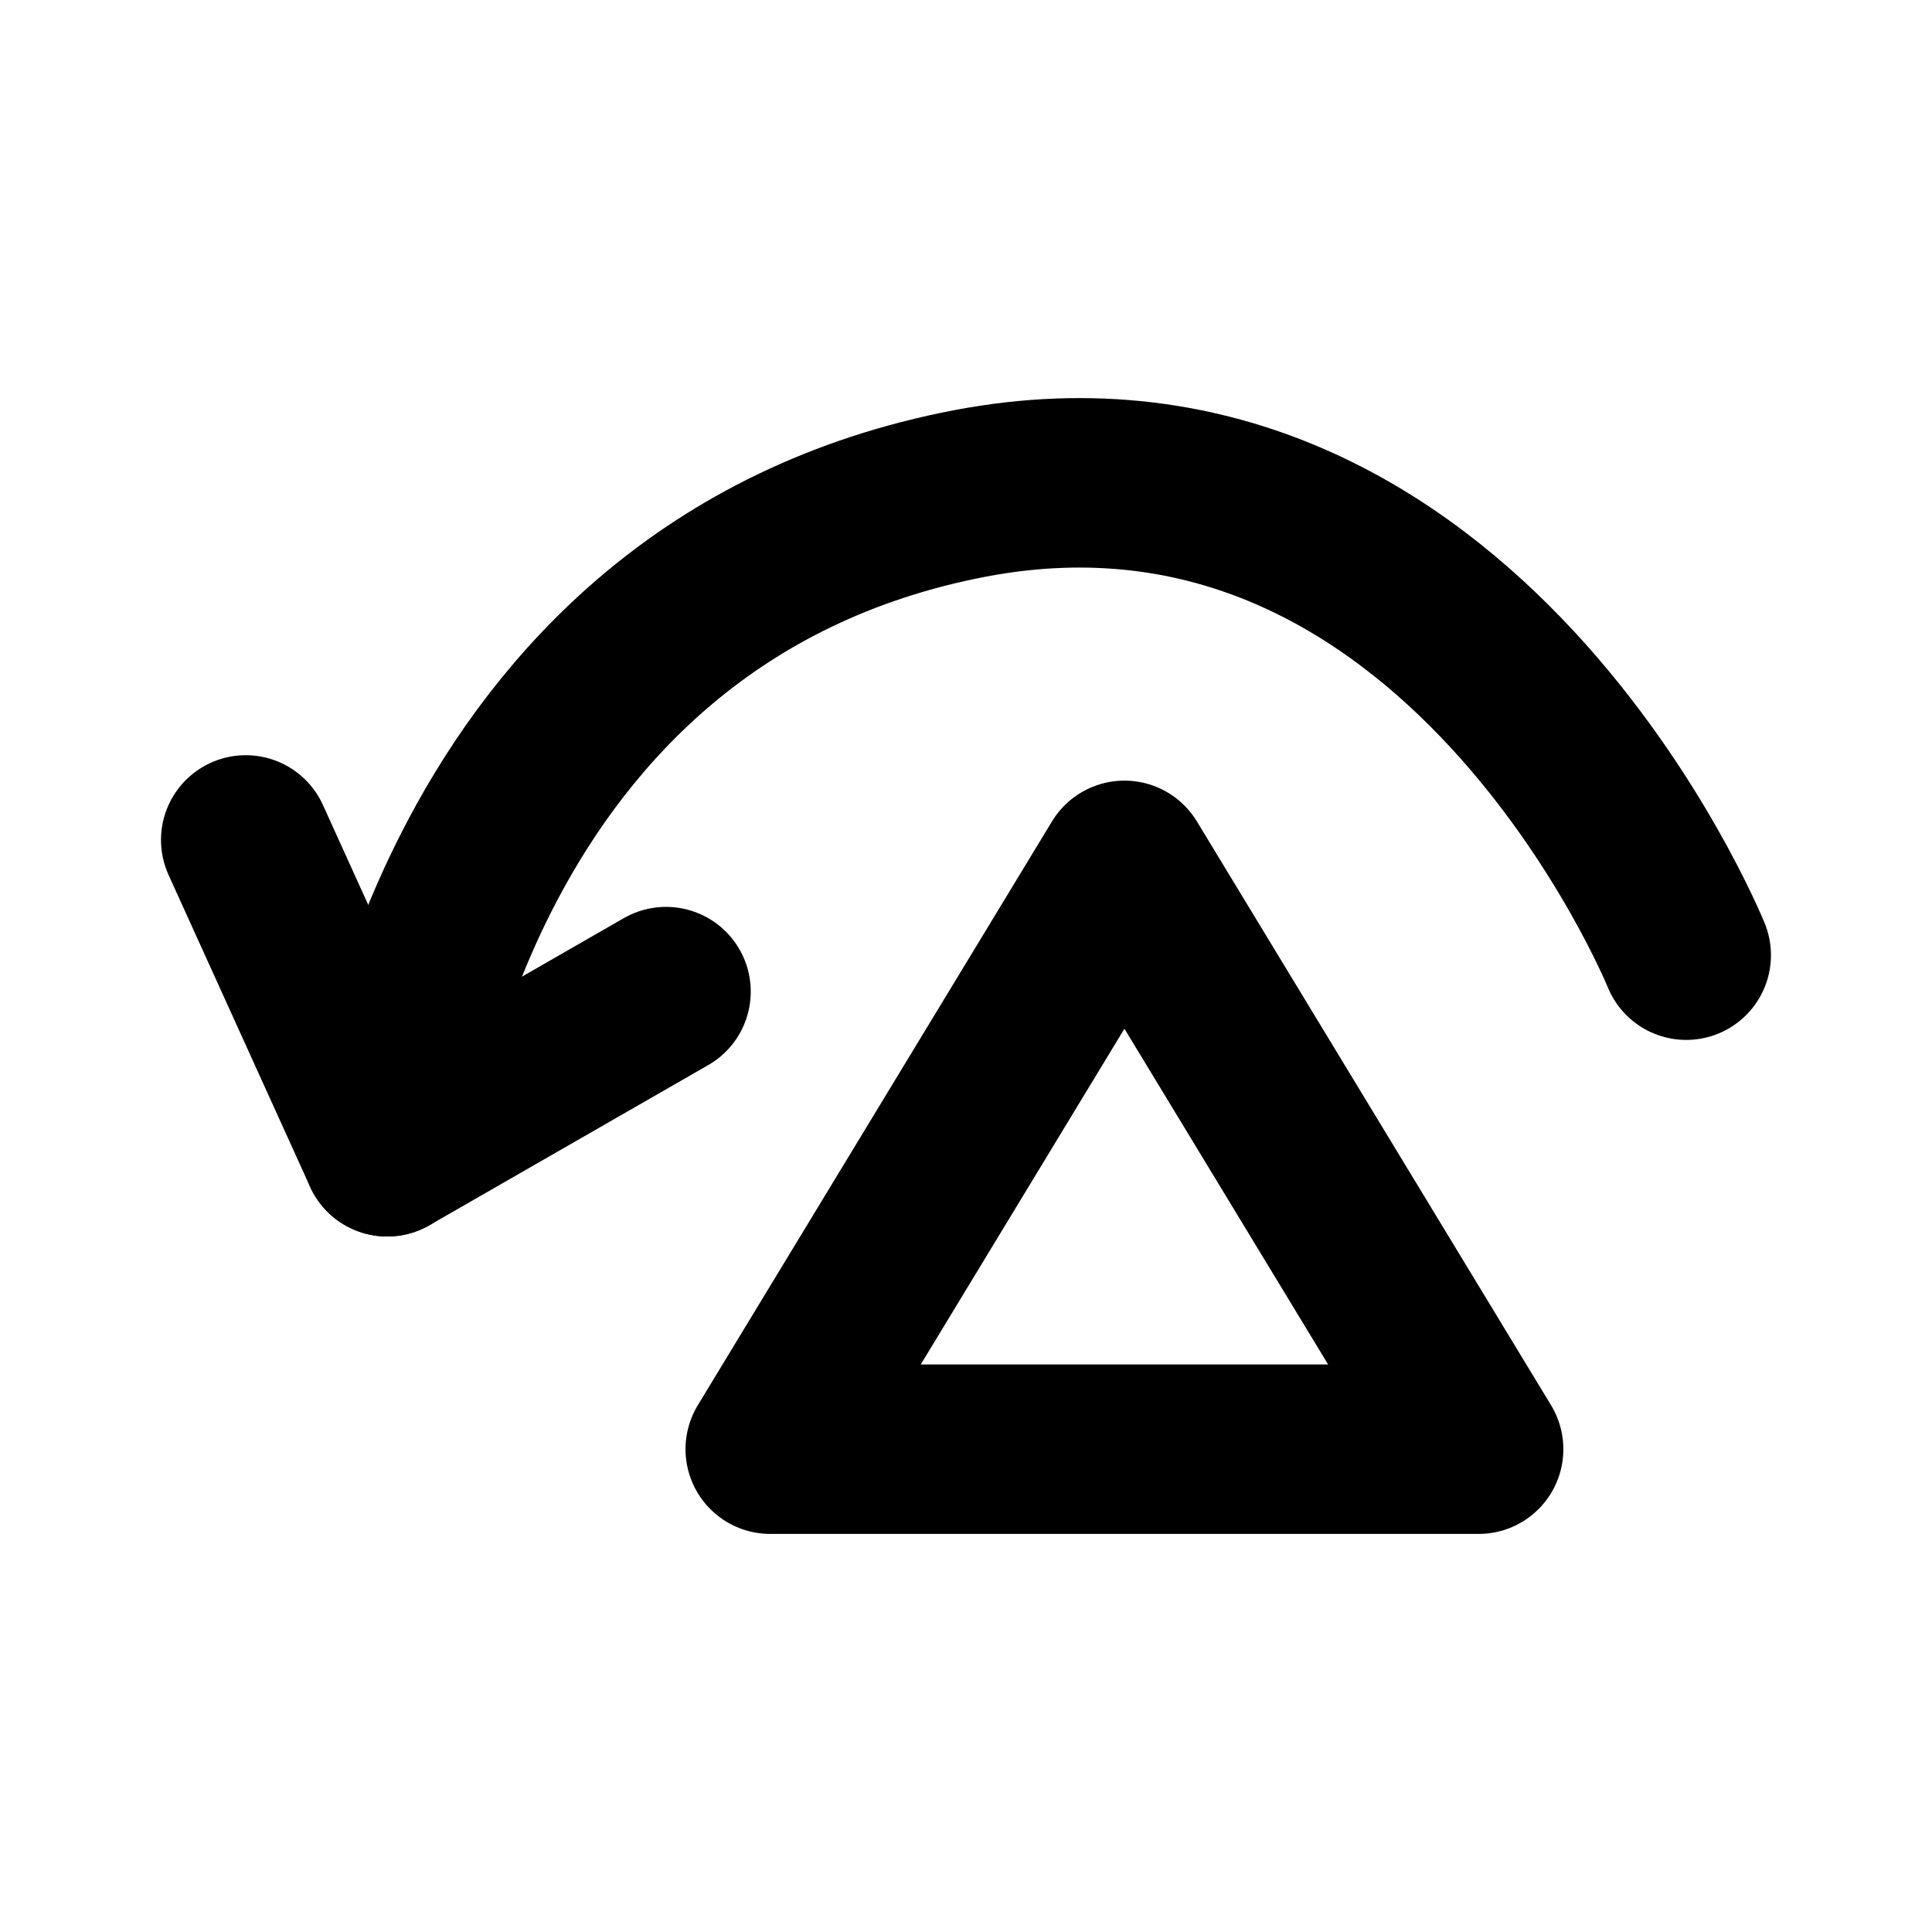
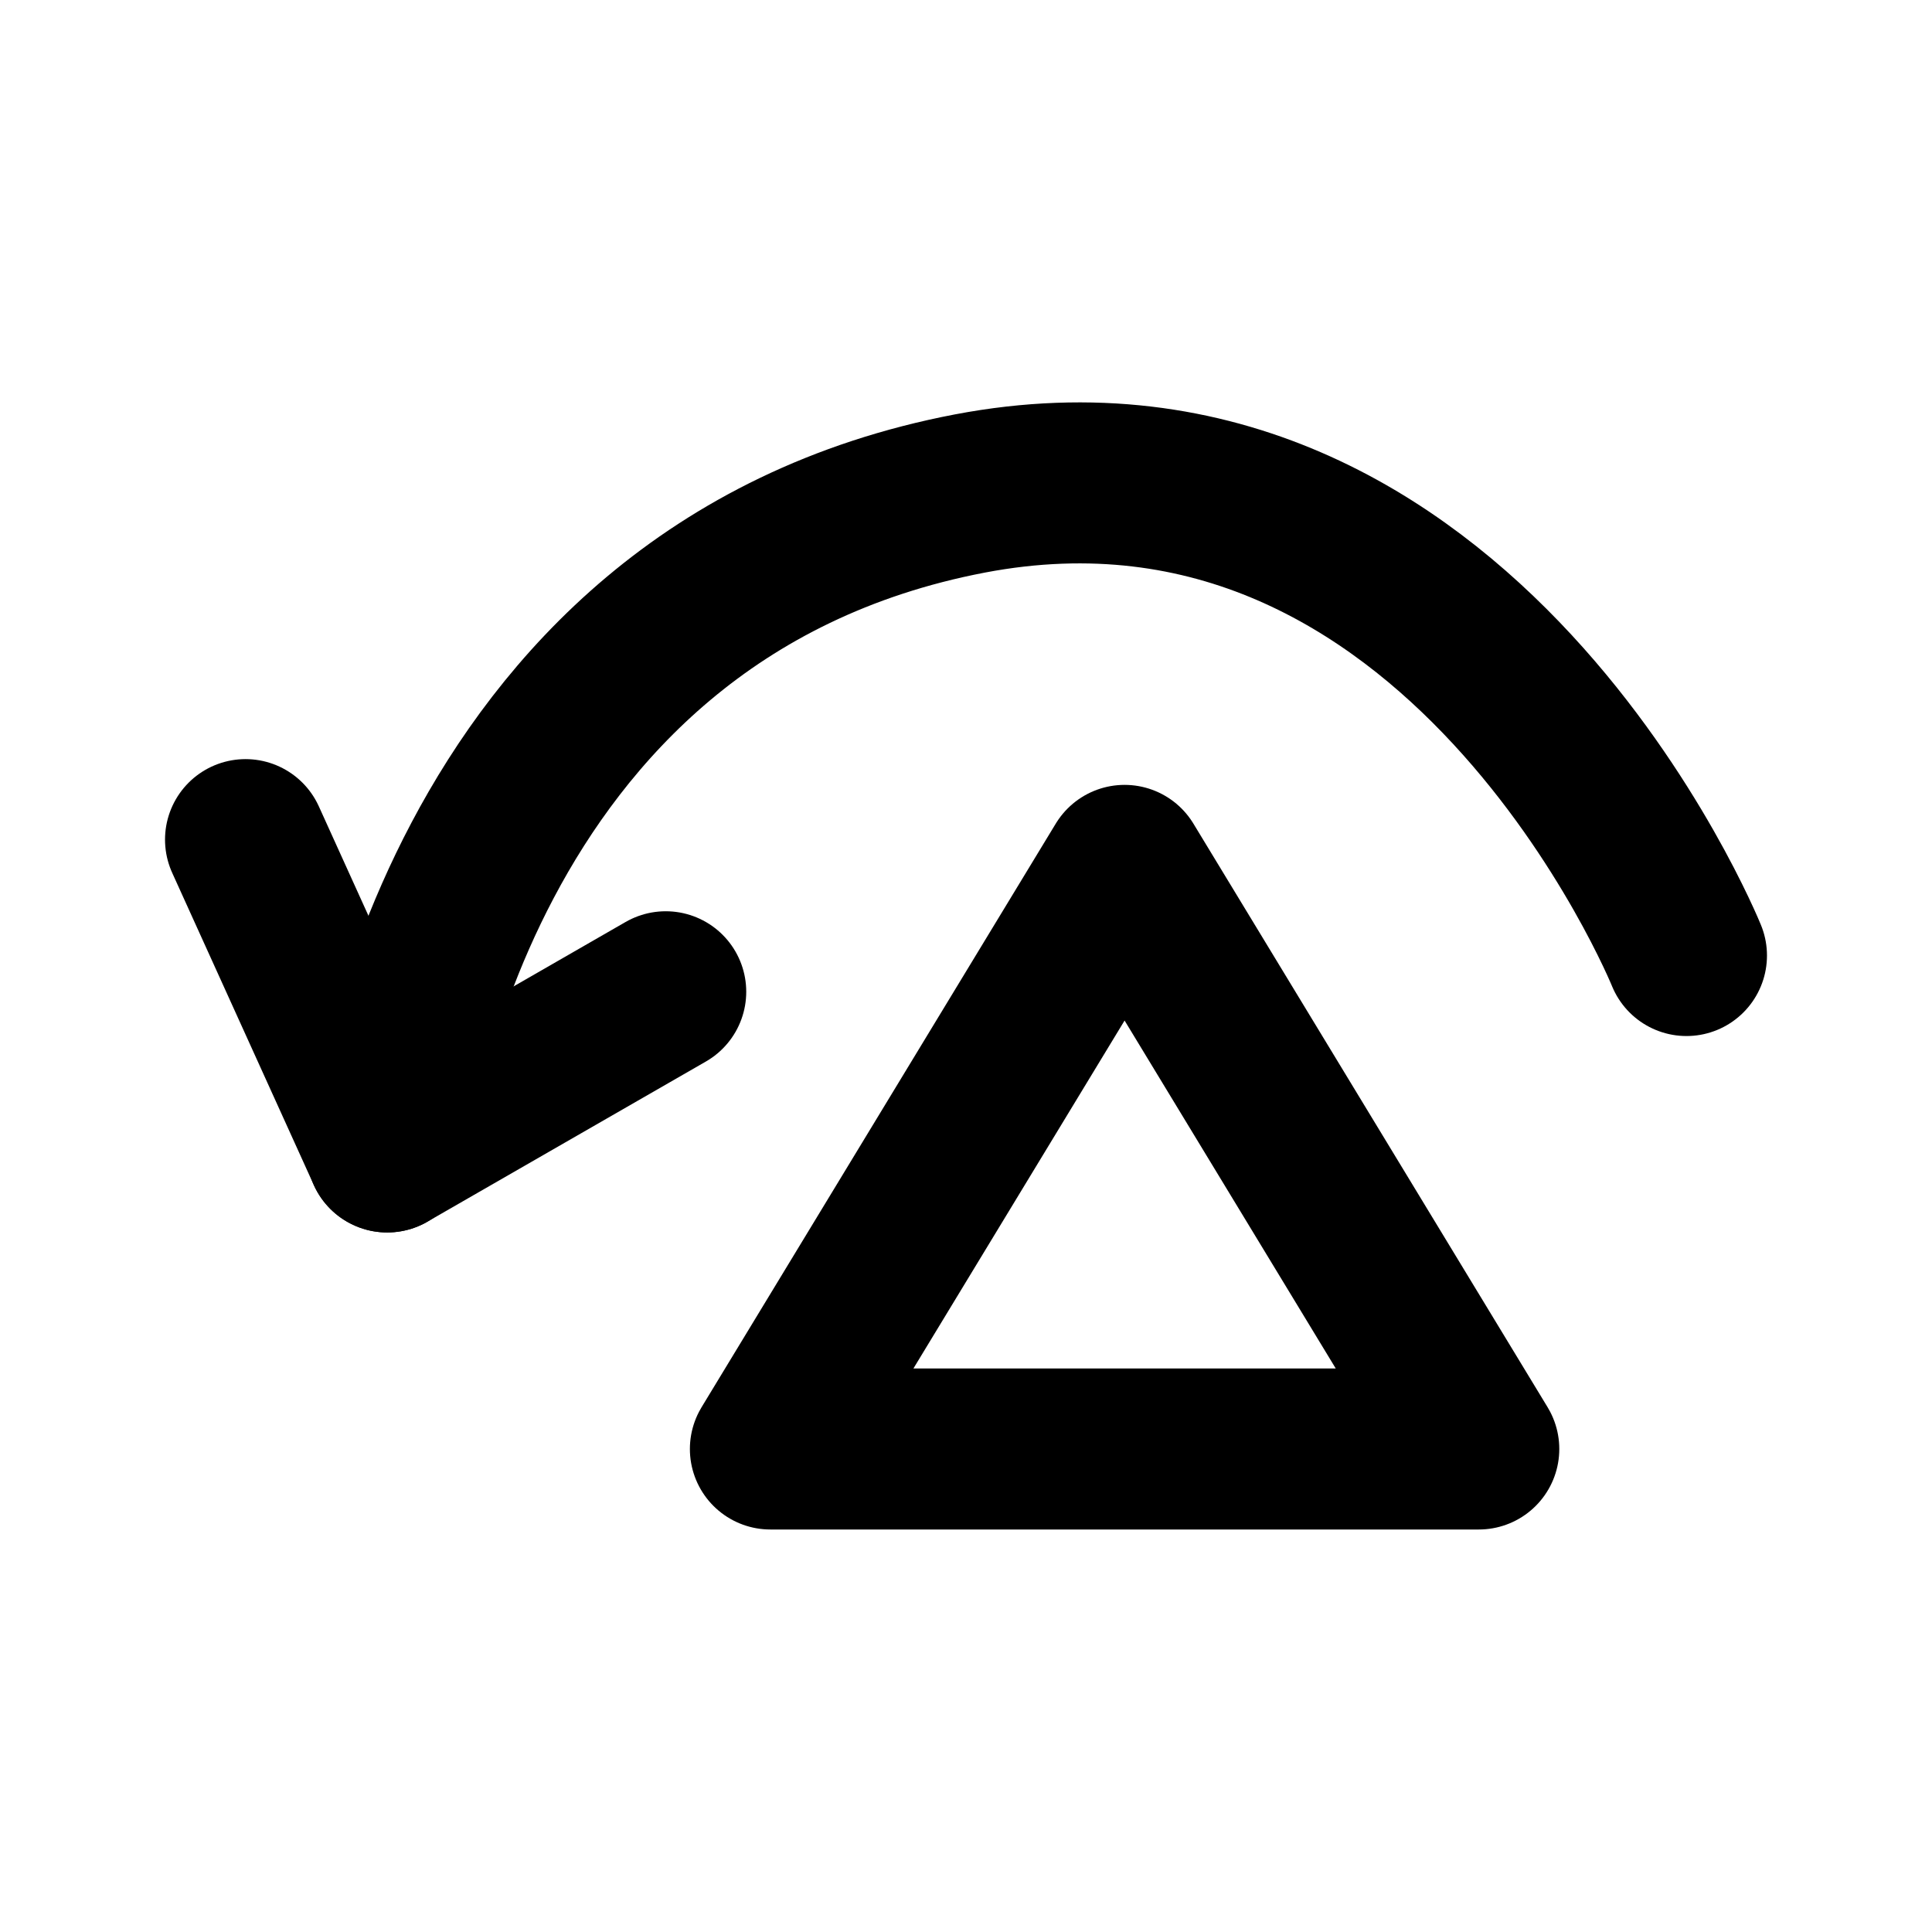
<svg xmlns="http://www.w3.org/2000/svg" viewBox="0 0 24 24" fill="none" stroke="currentColor" stroke-width="2" stroke-linecap="round" stroke-linejoin="round">
-   <g transform="translate(2 4.95) scale(1.0526)">
-     <path d="M1,5.21l1.67,3.68,3.29-1.89" />
-     <polygon points="7.19 12.4 11.37 5.51 15.55 12.4 7.19 12.4" />
-     <path d="M2.67,8.89s.71-6.59,6.88-7.77C15.34.02,18,6.57,18,6.57" />
-   </g>
+   <path d="M3.05 10.43l1.76 3.88 3.46-1.99" />
+   <polygon points="9.57,18 13.97,10.75 18.37,18 9.57,18" />
+   <path d="M4.81 14.31s0.75-6.94 7.24-8.18C18.15 4.97 20.95 11.87 20.95 11.87" />
</svg>
